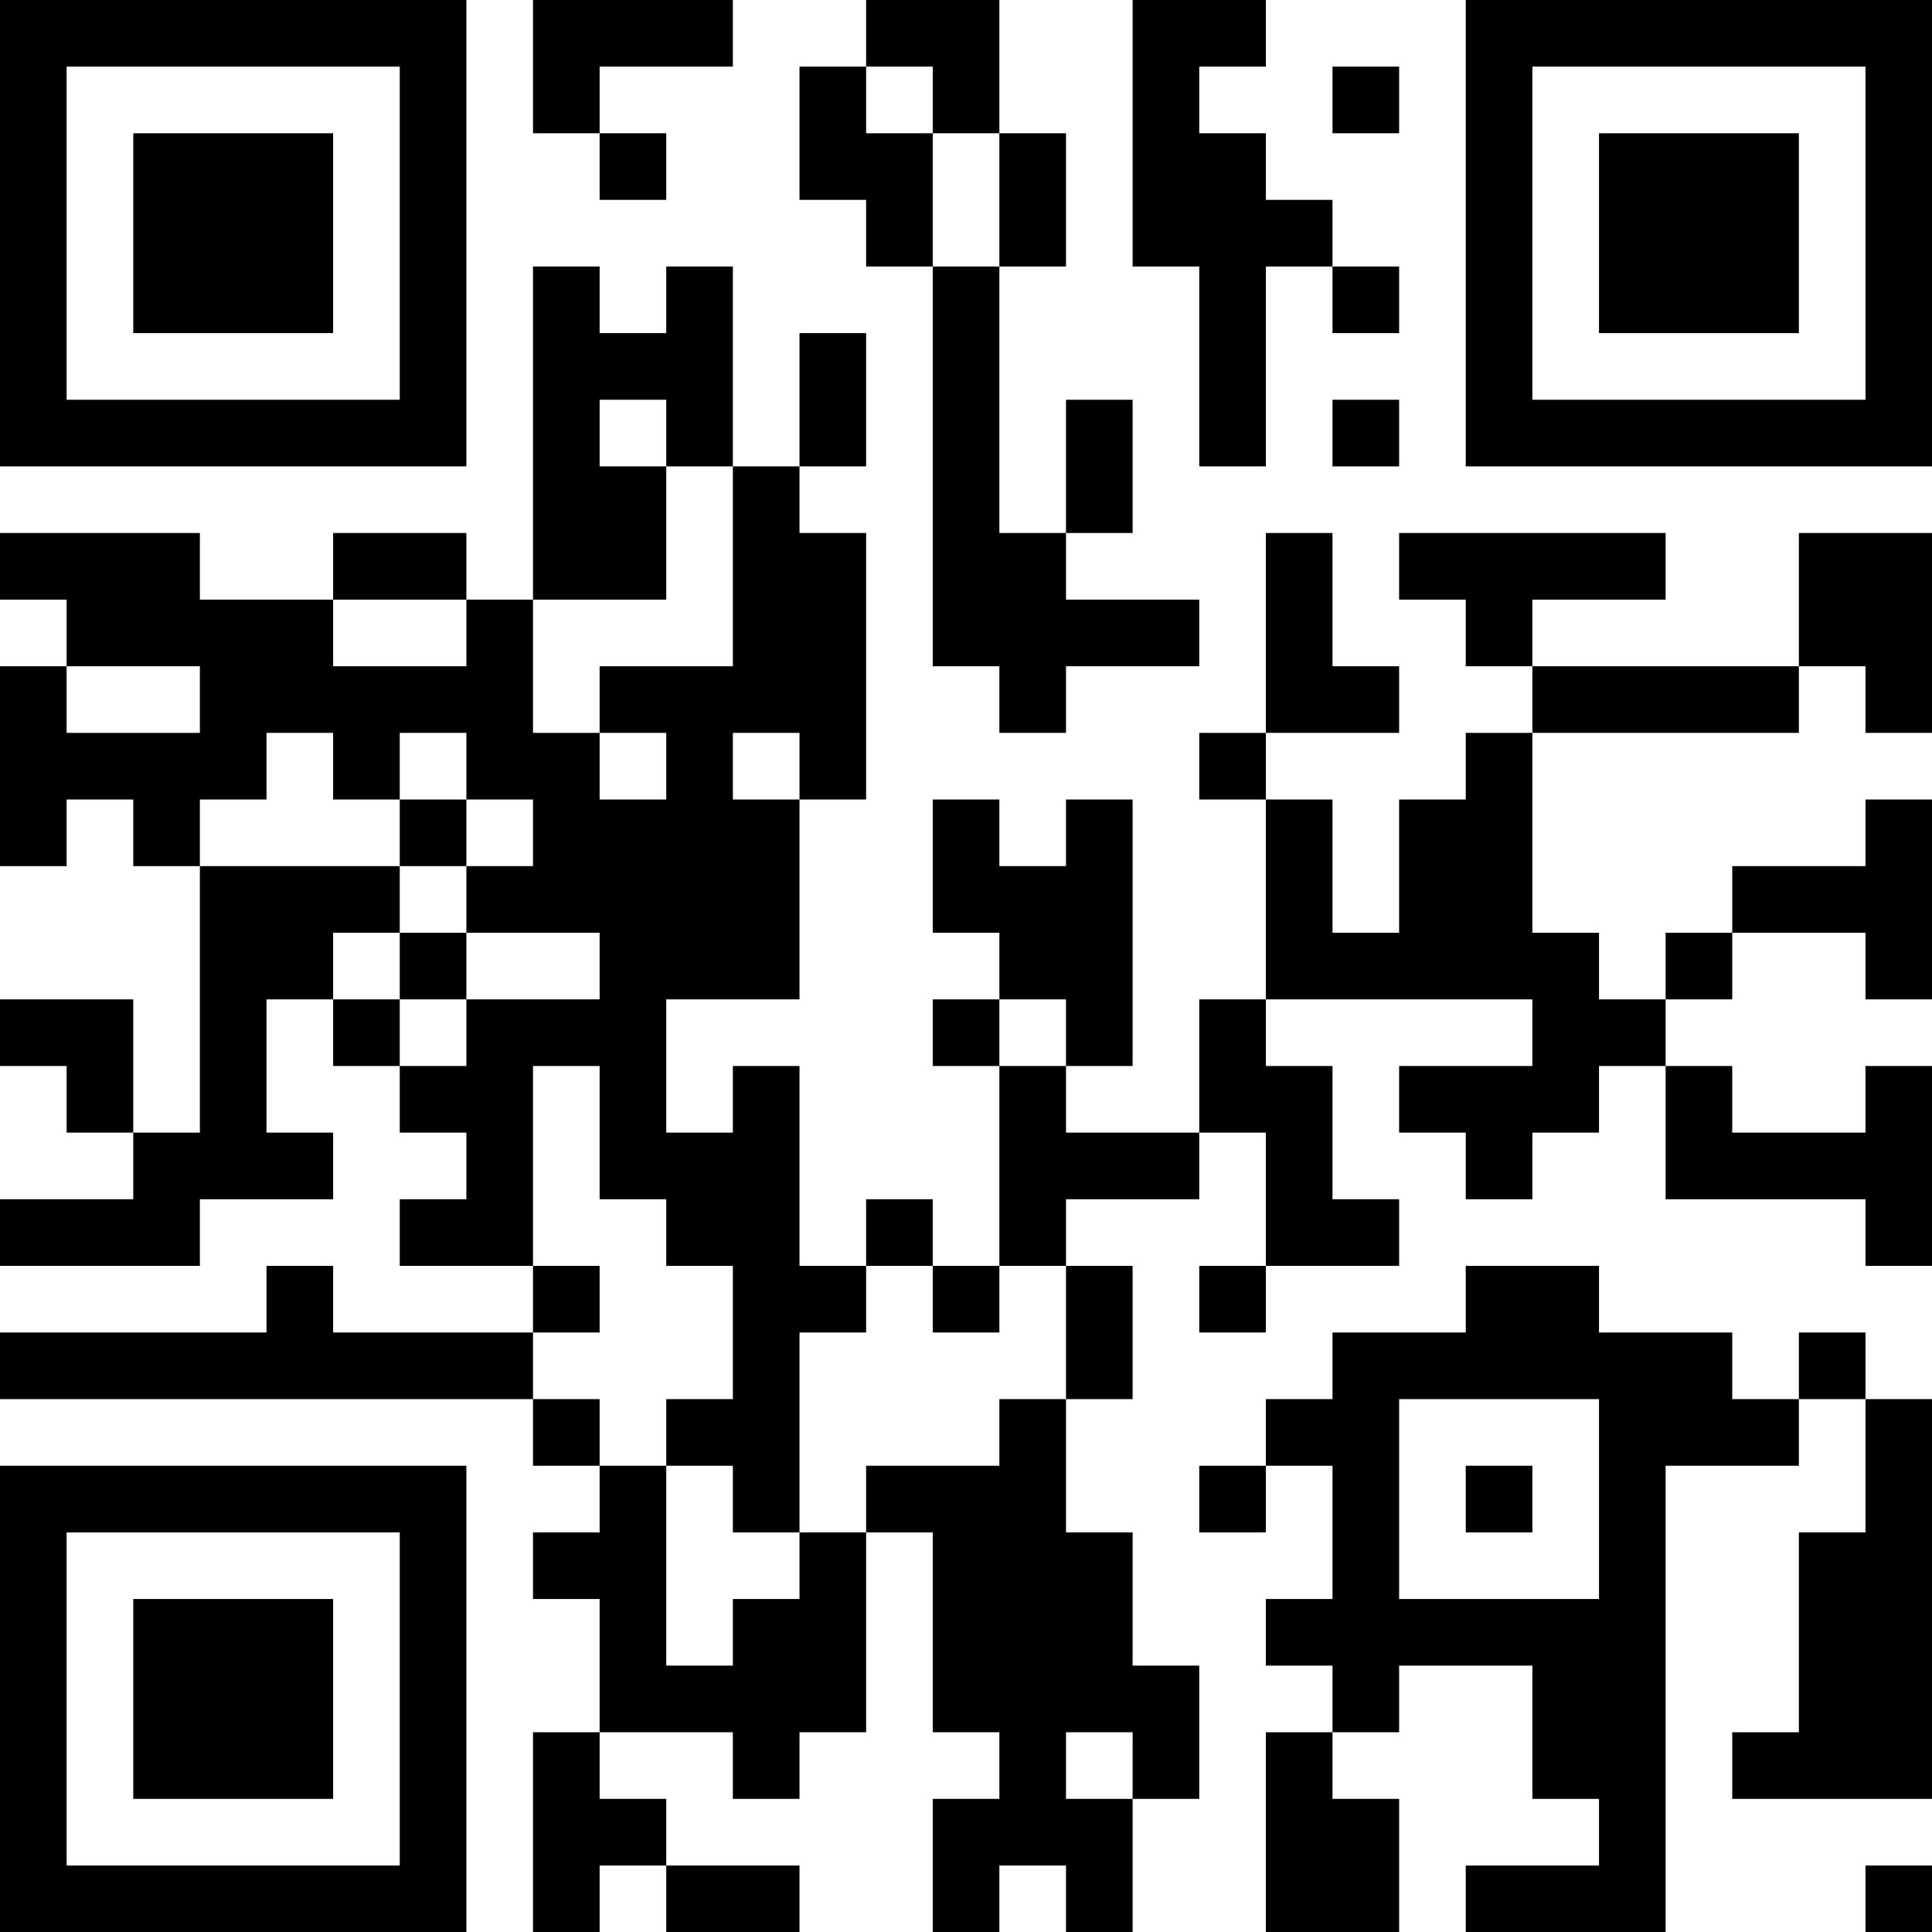
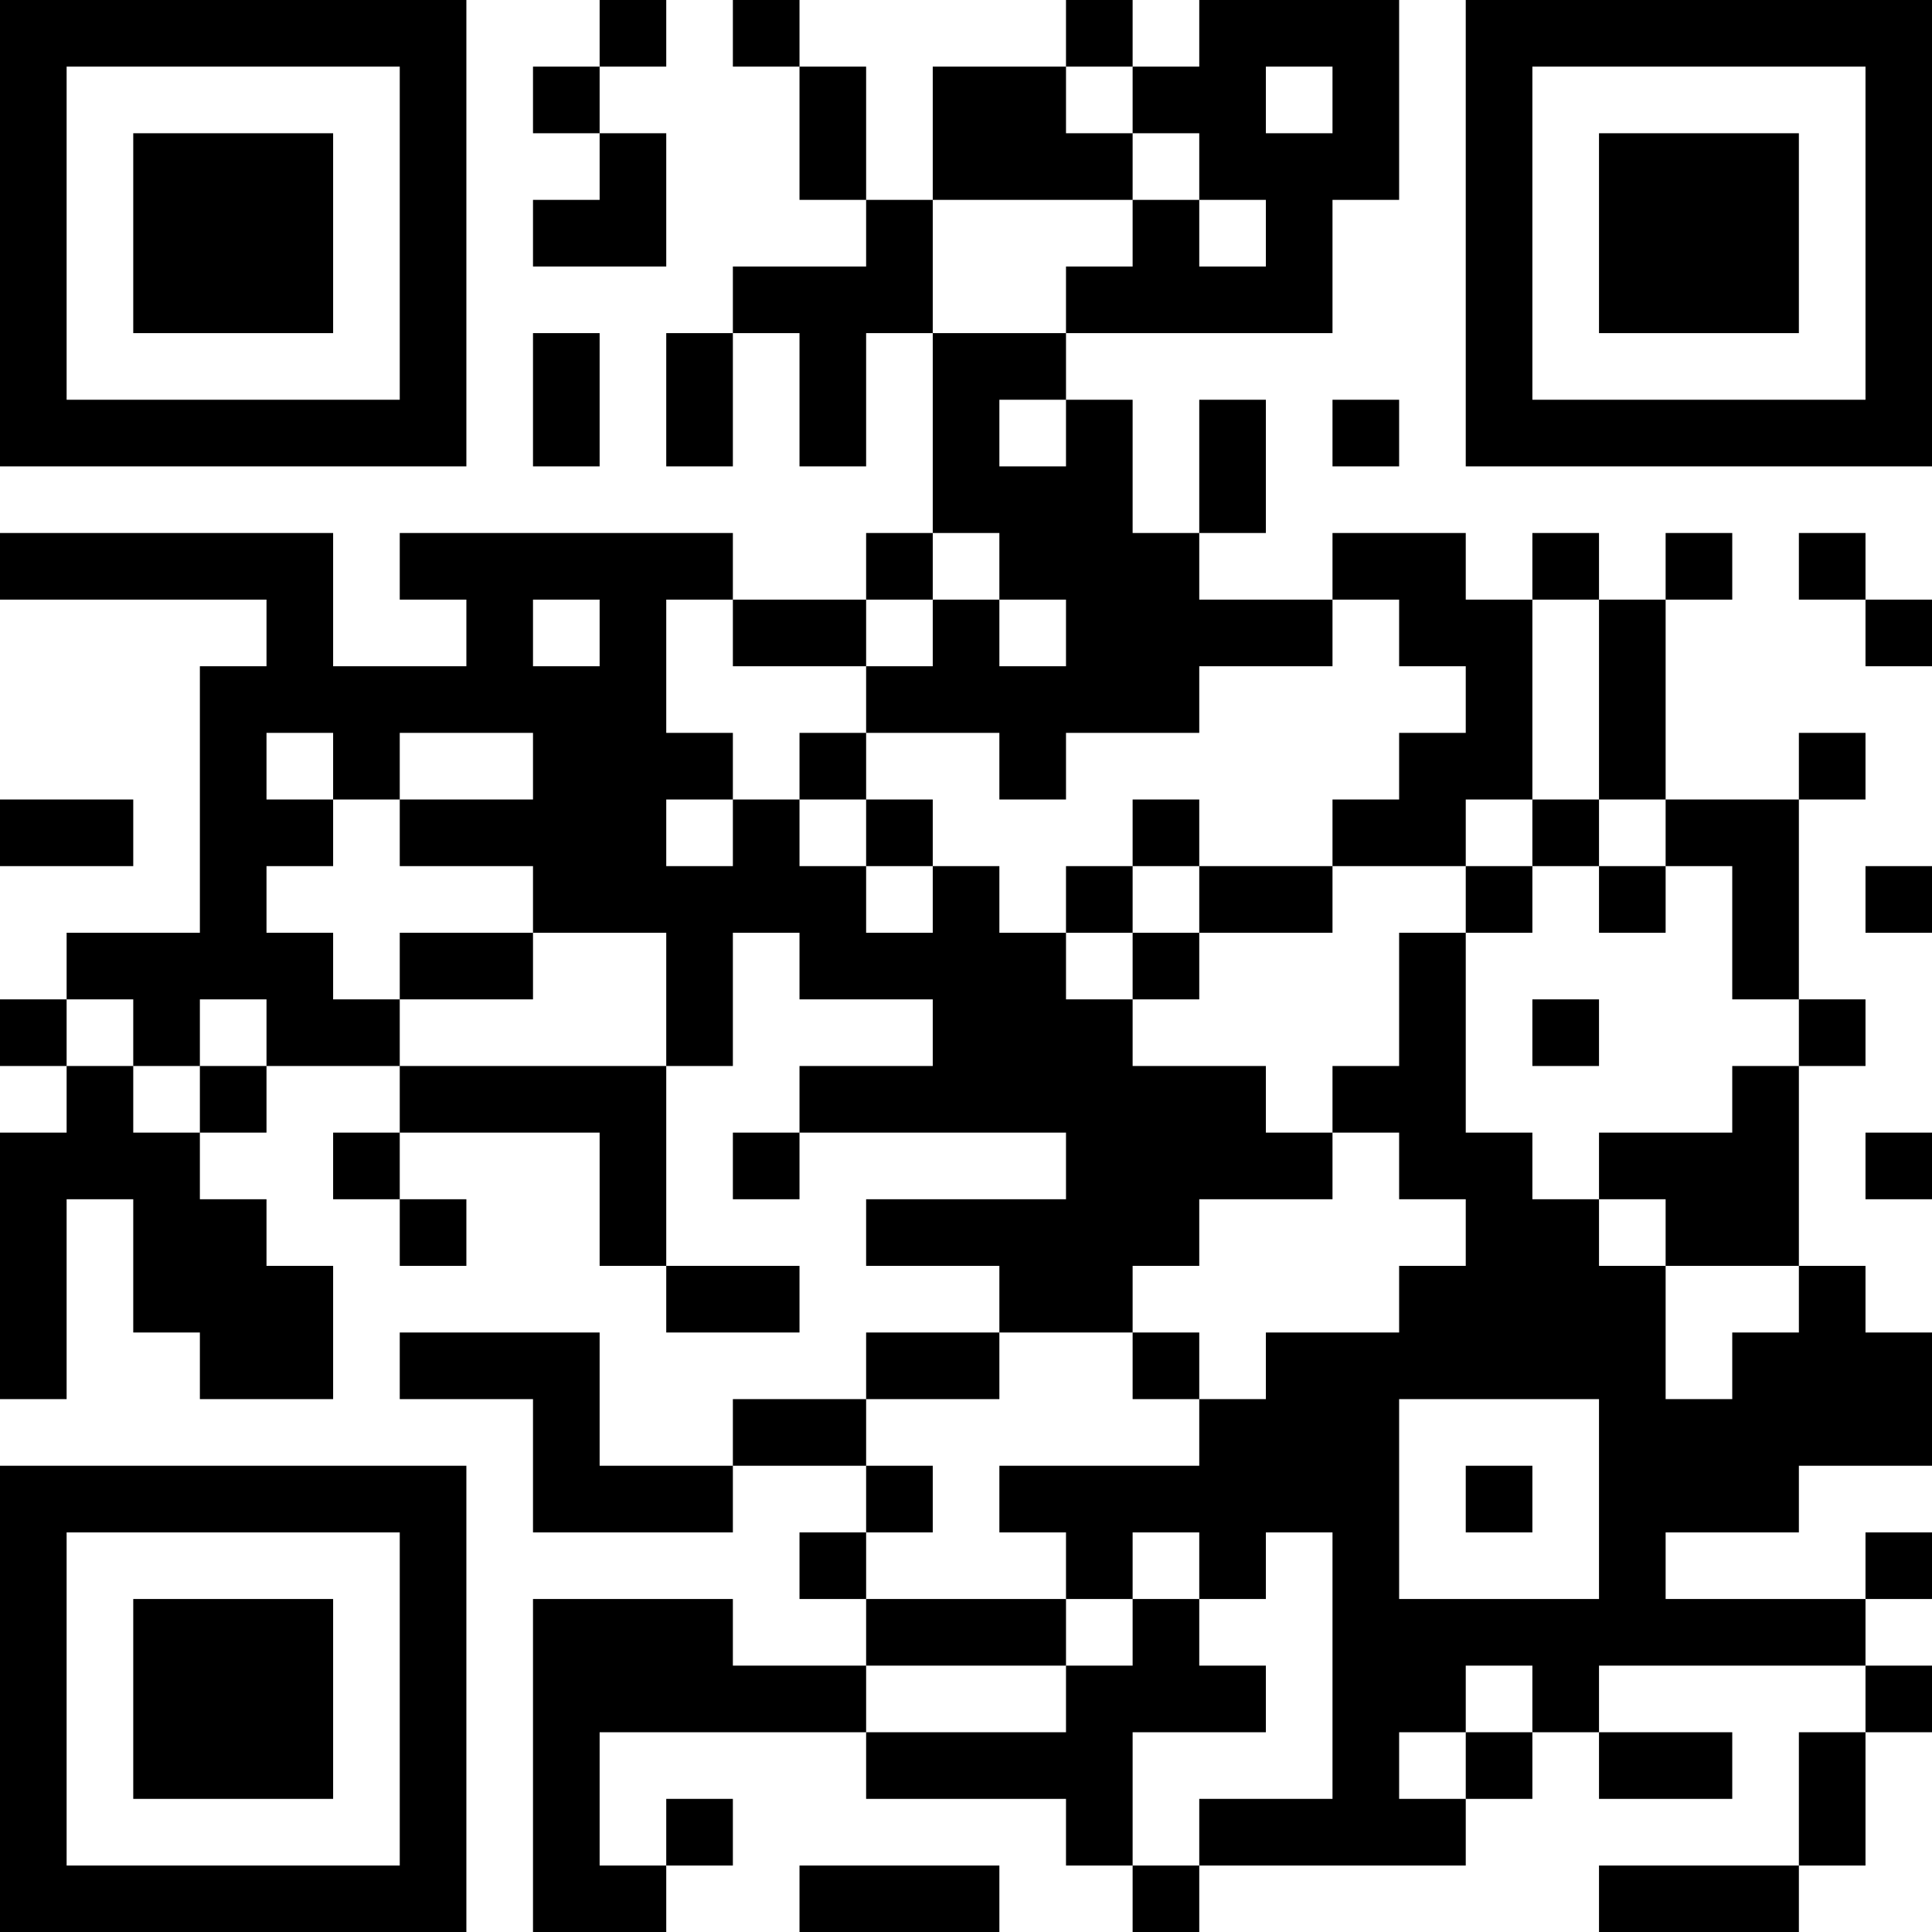
<svg xmlns="http://www.w3.org/2000/svg" version="1.1" width="200" height="200" viewBox="0 0 200 200">
  <rect x="0" y="0" width="200" height="200" fill="#ffffff" />
  <g transform="scale(6.897)">
    <g transform="translate(0,0)">
-       <path fill-rule="evenodd" d="M8 0L8 2L9 2L9 3L10 3L10 2L9 2L9 1L11 1L11 0ZM13 0L13 1L12 1L12 3L13 3L13 4L14 4L14 10L15 10L15 11L16 11L16 10L18 10L18 9L16 9L16 8L17 8L17 6L16 6L16 8L15 8L15 4L16 4L16 2L15 2L15 0ZM17 0L17 4L18 4L18 7L19 7L19 4L20 4L20 5L21 5L21 4L20 4L20 3L19 3L19 2L18 2L18 1L19 1L19 0ZM13 1L13 2L14 2L14 4L15 4L15 2L14 2L14 1ZM20 1L20 2L21 2L21 1ZM8 4L8 9L7 9L7 8L5 8L5 9L3 9L3 8L0 8L0 9L1 9L1 10L0 10L0 13L1 13L1 12L2 12L2 13L3 13L3 17L2 17L2 15L0 15L0 16L1 16L1 17L2 17L2 18L0 18L0 19L3 19L3 18L5 18L5 17L4 17L4 15L5 15L5 16L6 16L6 17L7 17L7 18L6 18L6 19L8 19L8 20L5 20L5 19L4 19L4 20L0 20L0 21L8 21L8 22L9 22L9 23L8 23L8 24L9 24L9 26L8 26L8 29L9 29L9 28L10 28L10 29L12 29L12 28L10 28L10 27L9 27L9 26L11 26L11 27L12 27L12 26L13 26L13 23L14 23L14 26L15 26L15 27L14 27L14 29L15 29L15 28L16 28L16 29L17 29L17 27L18 27L18 25L17 25L17 23L16 23L16 21L17 21L17 19L16 19L16 18L18 18L18 17L19 17L19 19L18 19L18 20L19 20L19 19L21 19L21 18L20 18L20 16L19 16L19 15L23 15L23 16L21 16L21 17L22 17L22 18L23 18L23 17L24 17L24 16L25 16L25 18L28 18L28 19L29 19L29 16L28 16L28 17L26 17L26 16L25 16L25 15L26 15L26 14L28 14L28 15L29 15L29 12L28 12L28 13L26 13L26 14L25 14L25 15L24 15L24 14L23 14L23 11L27 11L27 10L28 10L28 11L29 11L29 8L27 8L27 10L23 10L23 9L25 9L25 8L21 8L21 9L22 9L22 10L23 10L23 11L22 11L22 12L21 12L21 14L20 14L20 12L19 12L19 11L21 11L21 10L20 10L20 8L19 8L19 11L18 11L18 12L19 12L19 15L18 15L18 17L16 17L16 16L17 16L17 12L16 12L16 13L15 13L15 12L14 12L14 14L15 14L15 15L14 15L14 16L15 16L15 19L14 19L14 18L13 18L13 19L12 19L12 16L11 16L11 17L10 17L10 15L12 15L12 12L13 12L13 8L12 8L12 7L13 7L13 5L12 5L12 7L11 7L11 4L10 4L10 5L9 5L9 4ZM9 6L9 7L10 7L10 9L8 9L8 11L9 11L9 12L10 12L10 11L9 11L9 10L11 10L11 7L10 7L10 6ZM20 6L20 7L21 7L21 6ZM5 9L5 10L7 10L7 9ZM1 10L1 11L3 11L3 10ZM4 11L4 12L3 12L3 13L6 13L6 14L5 14L5 15L6 15L6 16L7 16L7 15L9 15L9 14L7 14L7 13L8 13L8 12L7 12L7 11L6 11L6 12L5 12L5 11ZM11 11L11 12L12 12L12 11ZM6 12L6 13L7 13L7 12ZM6 14L6 15L7 15L7 14ZM15 15L15 16L16 16L16 15ZM8 16L8 19L9 19L9 20L8 20L8 21L9 21L9 22L10 22L10 25L11 25L11 24L12 24L12 23L13 23L13 22L15 22L15 21L16 21L16 19L15 19L15 20L14 20L14 19L13 19L13 20L12 20L12 23L11 23L11 22L10 22L10 21L11 21L11 19L10 19L10 18L9 18L9 16ZM22 19L22 20L20 20L20 21L19 21L19 22L18 22L18 23L19 23L19 22L20 22L20 24L19 24L19 25L20 25L20 26L19 26L19 29L21 29L21 27L20 27L20 26L21 26L21 25L23 25L23 27L24 27L24 28L22 28L22 29L25 29L25 22L27 22L27 21L28 21L28 23L27 23L27 26L26 26L26 27L29 27L29 21L28 21L28 20L27 20L27 21L26 21L26 20L24 20L24 19ZM21 21L21 24L24 24L24 21ZM22 22L22 23L23 23L23 22ZM16 26L16 27L17 27L17 26ZM28 28L28 29L29 29L29 28ZM0 0L0 7L7 7L7 0ZM1 1L1 6L6 6L6 1ZM2 2L2 5L5 5L5 2ZM22 0L22 7L29 7L29 0ZM23 1L23 6L28 6L28 1ZM24 2L24 5L27 5L27 2ZM0 22L0 29L7 29L7 22ZM1 23L1 28L6 28L6 23ZM2 24L2 27L5 27L5 24Z" fill="#000000" />
+       <path fill-rule="evenodd" d="M9 0L9 1L8 1L8 2L9 2L9 3L8 3L8 4L10 4L10 2L9 2L9 1L10 1L10 0ZM11 0L11 1L12 1L12 3L13 3L13 4L11 4L11 5L10 5L10 7L11 7L11 5L12 5L12 7L13 7L13 5L14 5L14 8L13 8L13 9L11 9L11 8L6 8L6 9L7 9L7 10L5 10L5 8L0 8L0 9L4 9L4 10L3 10L3 14L1 14L1 15L0 15L0 16L1 16L1 17L0 17L0 21L1 21L1 18L2 18L2 20L3 20L3 21L5 21L5 19L4 19L4 18L3 18L3 17L4 17L4 16L6 16L6 17L5 17L5 18L6 18L6 19L7 19L7 18L6 18L6 17L9 17L9 19L10 19L10 20L12 20L12 19L10 19L10 16L11 16L11 14L12 14L12 15L14 15L14 16L12 16L12 17L11 17L11 18L12 18L12 17L16 17L16 18L13 18L13 19L15 19L15 20L13 20L13 21L11 21L11 22L9 22L9 20L6 20L6 21L8 21L8 23L11 23L11 22L13 22L13 23L12 23L12 24L13 24L13 25L11 25L11 24L8 24L8 29L10 29L10 28L11 28L11 27L10 27L10 28L9 28L9 26L13 26L13 27L16 27L16 28L17 28L17 29L18 29L18 28L22 28L22 27L23 27L23 26L24 26L24 27L26 27L26 26L24 26L24 25L28 25L28 26L27 26L27 28L24 28L24 29L27 29L27 28L28 28L28 26L29 26L29 25L28 25L28 24L29 24L29 23L28 23L28 24L25 24L25 23L27 23L27 22L29 22L29 20L28 20L28 19L27 19L27 16L28 16L28 15L27 15L27 12L28 12L28 11L27 11L27 12L25 12L25 9L26 9L26 8L25 8L25 9L24 9L24 8L23 8L23 9L22 9L22 8L20 8L20 9L18 9L18 8L19 8L19 6L18 6L18 8L17 8L17 6L16 6L16 5L20 5L20 3L21 3L21 0L18 0L18 1L17 1L17 0L16 0L16 1L14 1L14 3L13 3L13 1L12 1L12 0ZM16 1L16 2L17 2L17 3L14 3L14 5L16 5L16 4L17 4L17 3L18 3L18 4L19 4L19 3L18 3L18 2L17 2L17 1ZM19 1L19 2L20 2L20 1ZM8 5L8 7L9 7L9 5ZM15 6L15 7L16 7L16 6ZM20 6L20 7L21 7L21 6ZM14 8L14 9L13 9L13 10L11 10L11 9L10 9L10 11L11 11L11 12L10 12L10 13L11 13L11 12L12 12L12 13L13 13L13 14L14 14L14 13L15 13L15 14L16 14L16 15L17 15L17 16L19 16L19 17L20 17L20 18L18 18L18 19L17 19L17 20L15 20L15 21L13 21L13 22L14 22L14 23L13 23L13 24L16 24L16 25L13 25L13 26L16 26L16 25L17 25L17 24L18 24L18 25L19 25L19 26L17 26L17 28L18 28L18 27L20 27L20 23L19 23L19 24L18 24L18 23L17 23L17 24L16 24L16 23L15 23L15 22L18 22L18 21L19 21L19 20L21 20L21 19L22 19L22 18L21 18L21 17L20 17L20 16L21 16L21 14L22 14L22 17L23 17L23 18L24 18L24 19L25 19L25 21L26 21L26 20L27 20L27 19L25 19L25 18L24 18L24 17L26 17L26 16L27 16L27 15L26 15L26 13L25 13L25 12L24 12L24 9L23 9L23 12L22 12L22 13L20 13L20 12L21 12L21 11L22 11L22 10L21 10L21 9L20 9L20 10L18 10L18 11L16 11L16 12L15 12L15 11L13 11L13 10L14 10L14 9L15 9L15 10L16 10L16 9L15 9L15 8ZM27 8L27 9L28 9L28 10L29 10L29 9L28 9L28 8ZM8 9L8 10L9 10L9 9ZM4 11L4 12L5 12L5 13L4 13L4 14L5 14L5 15L6 15L6 16L10 16L10 14L8 14L8 13L6 13L6 12L8 12L8 11L6 11L6 12L5 12L5 11ZM12 11L12 12L13 12L13 13L14 13L14 12L13 12L13 11ZM0 12L0 13L2 13L2 12ZM17 12L17 13L16 13L16 14L17 14L17 15L18 15L18 14L20 14L20 13L18 13L18 12ZM23 12L23 13L22 13L22 14L23 14L23 13L24 13L24 14L25 14L25 13L24 13L24 12ZM17 13L17 14L18 14L18 13ZM28 13L28 14L29 14L29 13ZM6 14L6 15L8 15L8 14ZM1 15L1 16L2 16L2 17L3 17L3 16L4 16L4 15L3 15L3 16L2 16L2 15ZM23 15L23 16L24 16L24 15ZM28 17L28 18L29 18L29 17ZM17 20L17 21L18 21L18 20ZM21 21L21 24L24 24L24 21ZM22 22L22 23L23 23L23 22ZM22 25L22 26L21 26L21 27L22 27L22 26L23 26L23 25ZM12 28L12 29L15 29L15 28ZM0 0L0 7L7 7L7 0ZM1 1L1 6L6 6L6 1ZM2 2L2 5L5 5L5 2ZM22 0L22 7L29 7L29 0ZM23 1L23 6L28 6L28 1ZM24 2L24 5L27 5L27 2ZM0 22L0 29L7 29L7 22ZM1 23L1 28L6 28L6 23ZM2 24L2 27L5 27L5 24Z" fill="#000000" />
    </g>
  </g>
</svg>
